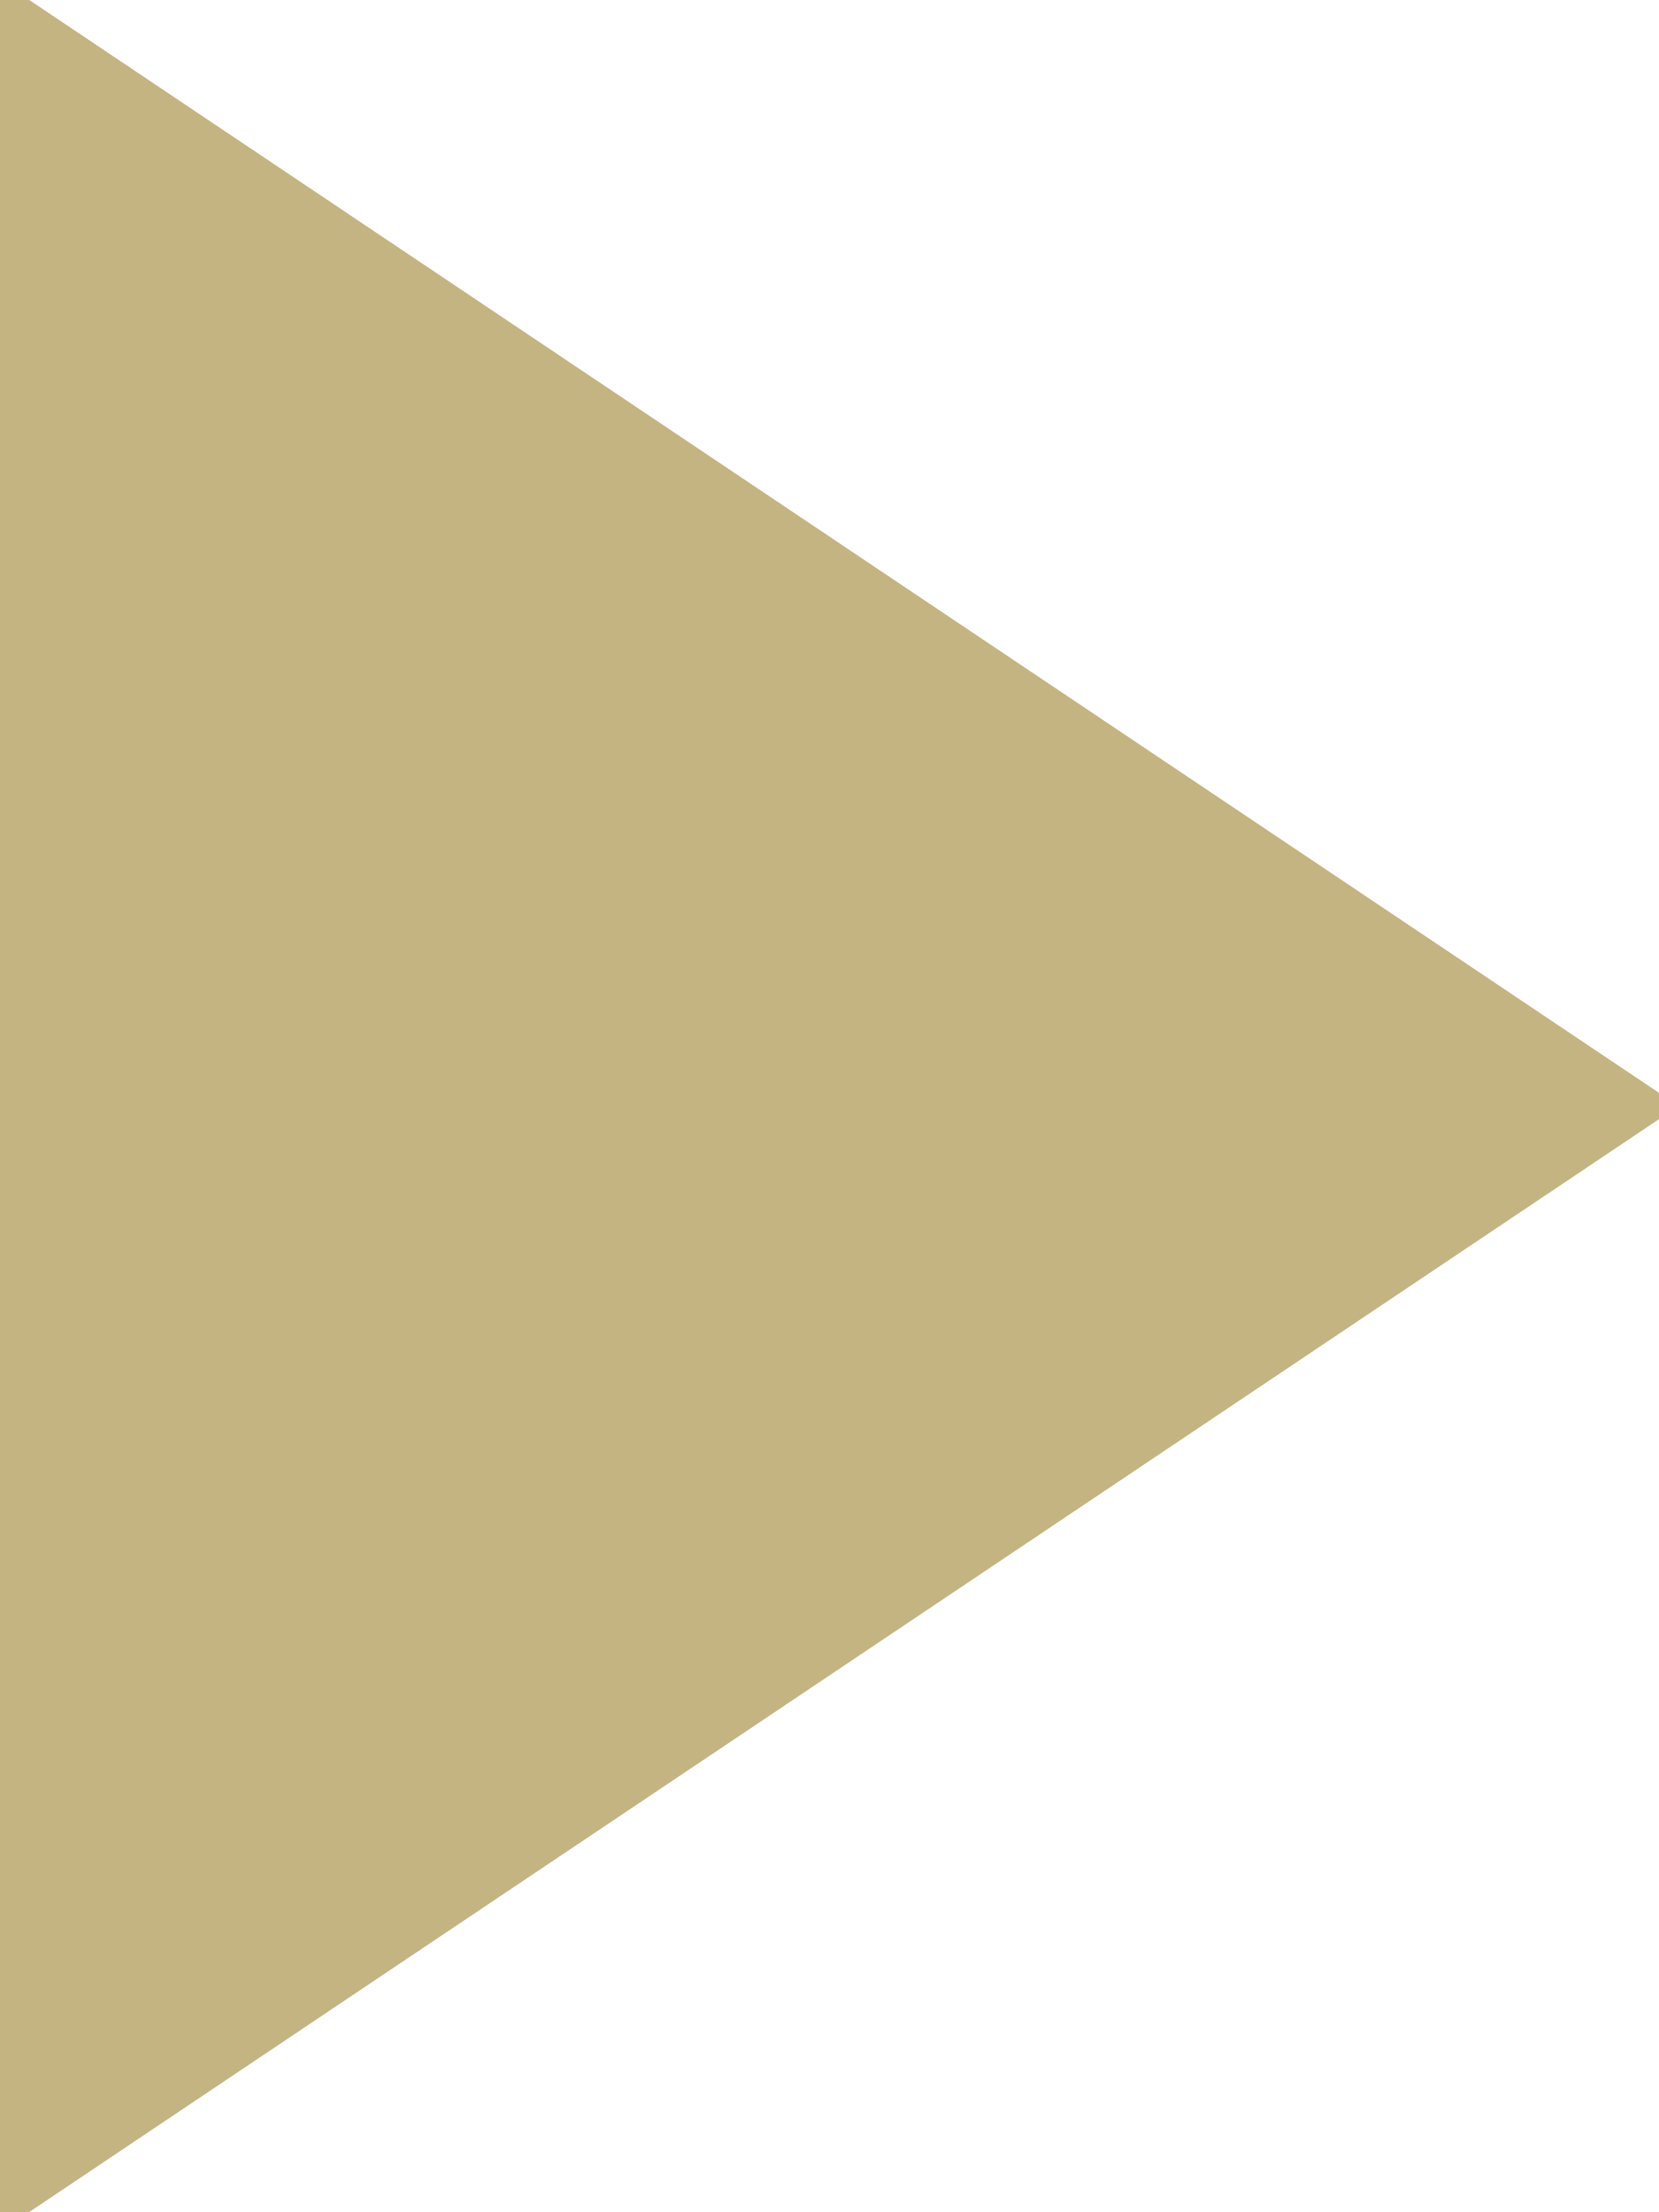
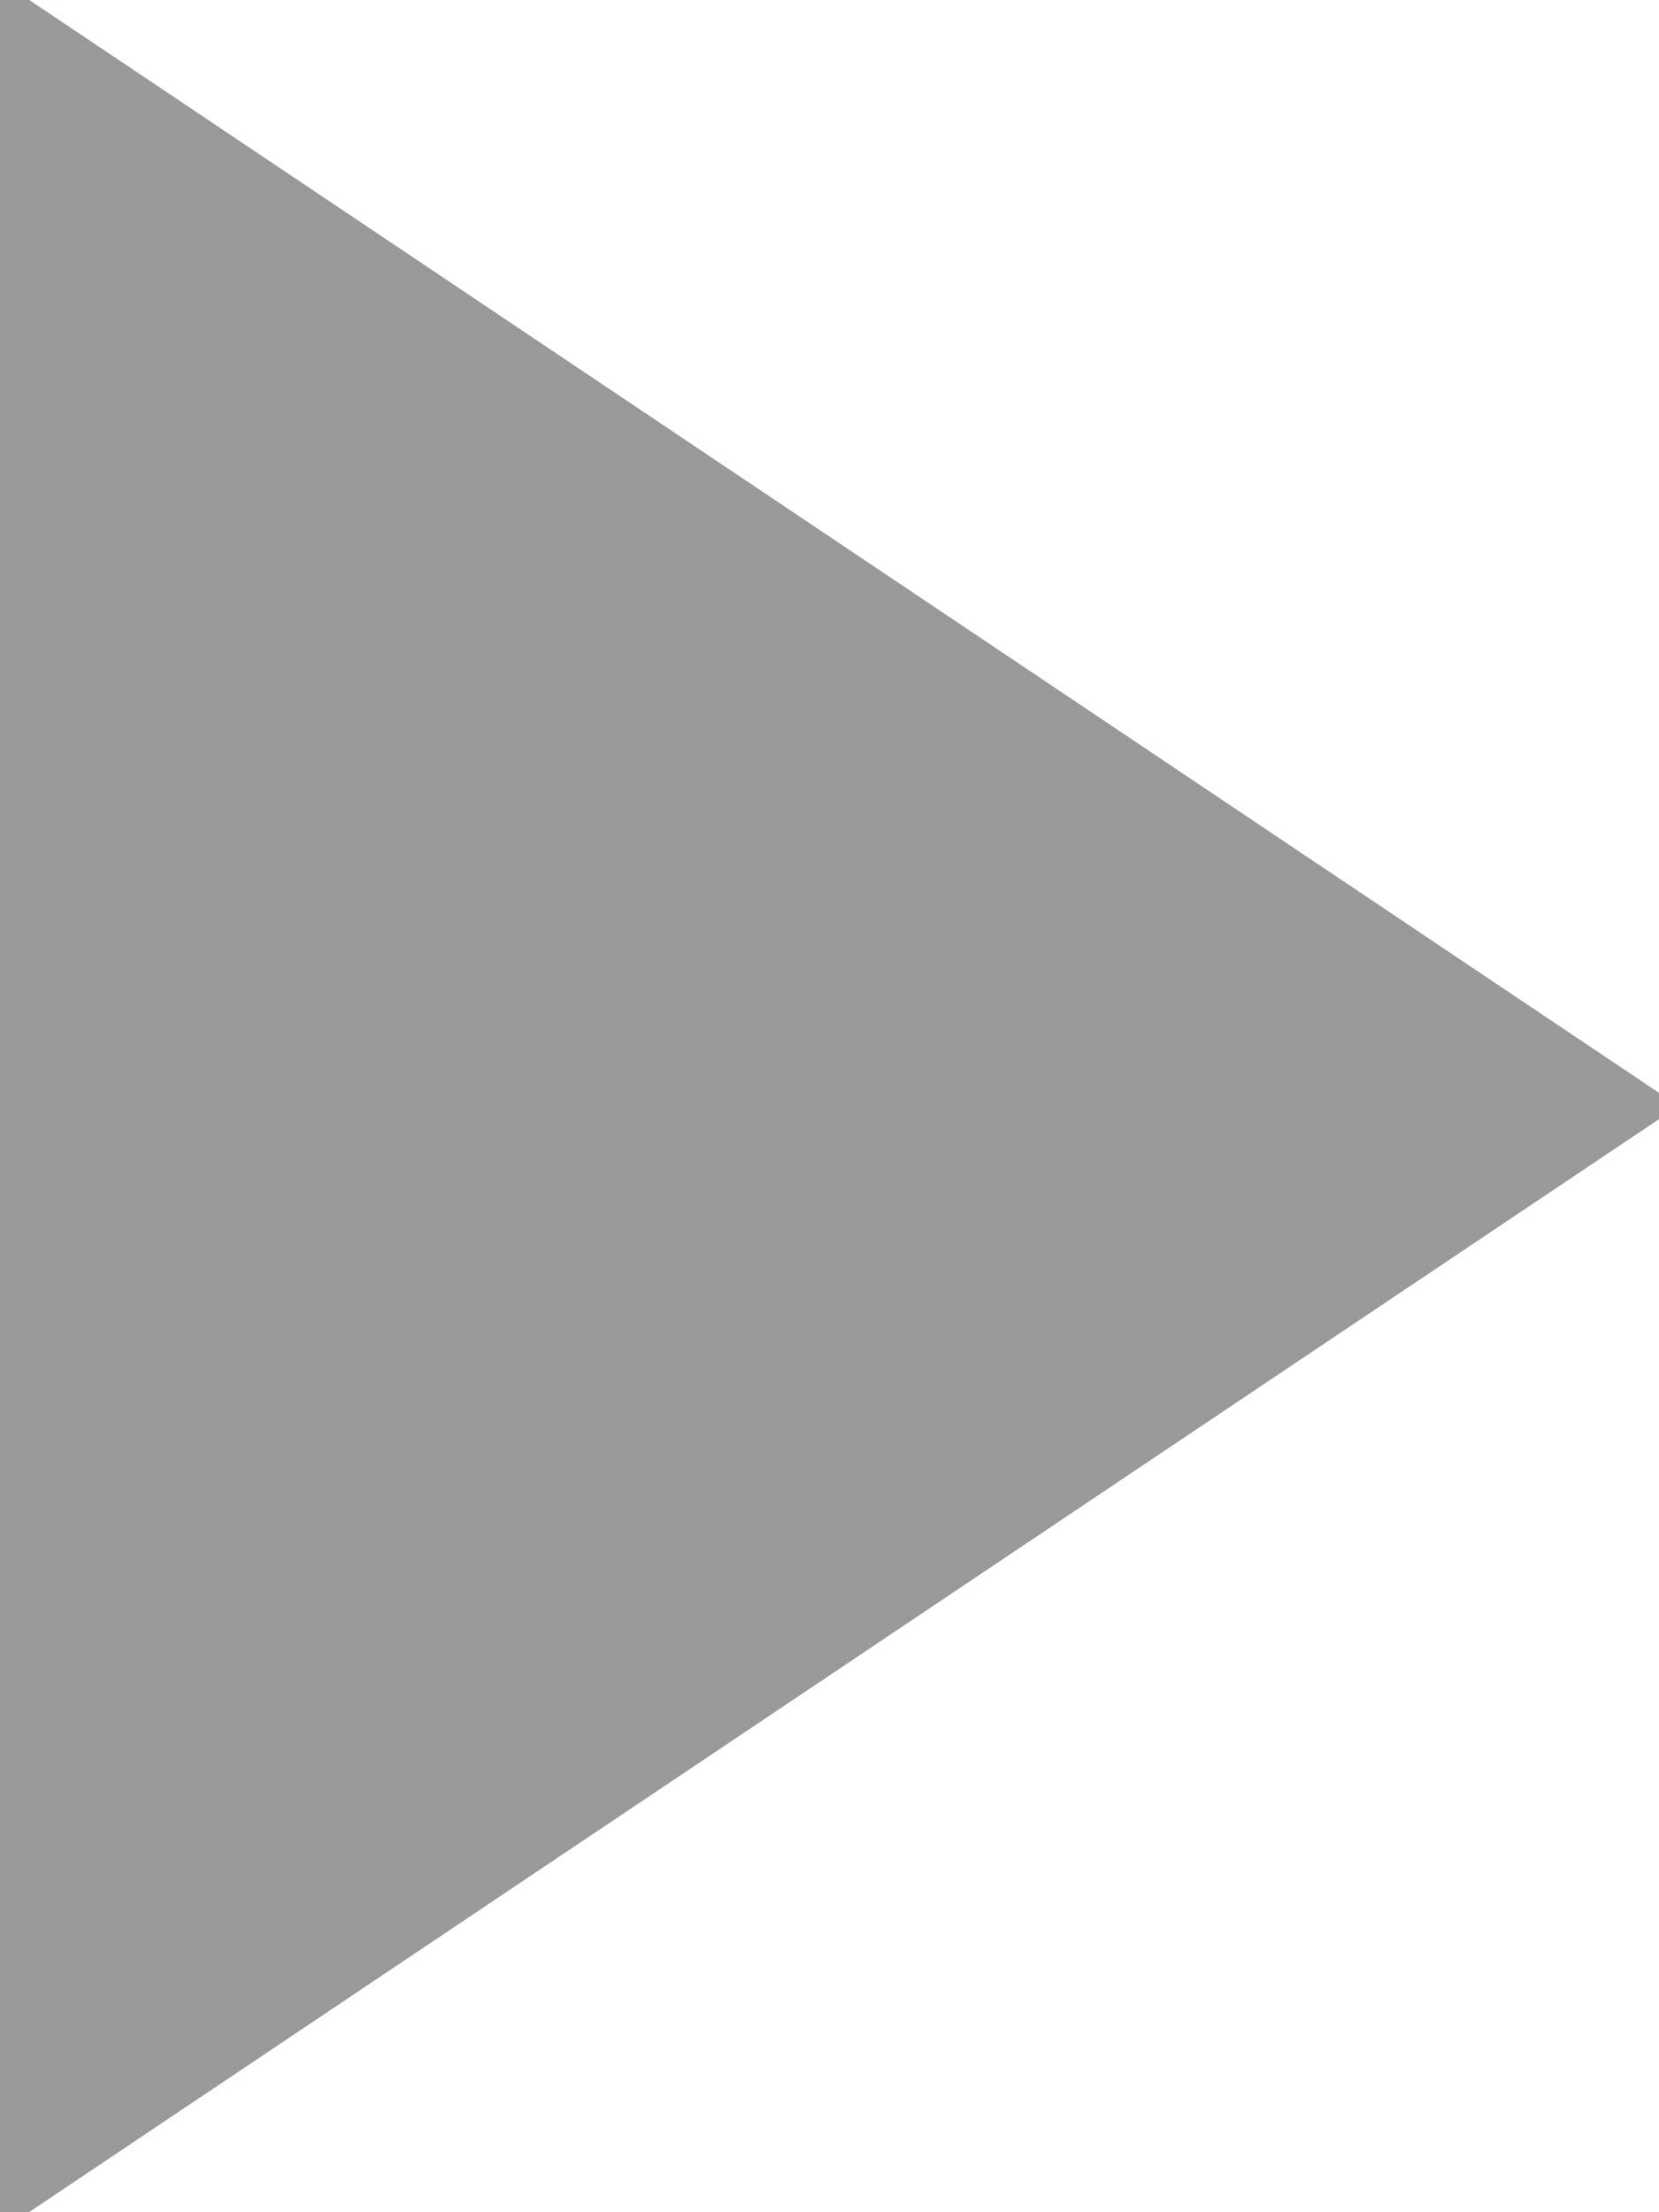
<svg xmlns="http://www.w3.org/2000/svg" width="6" height="8" viewBox="0 0 6 8">
  <defs>
    <style>
      .cls-1 {
-         fill: #c4b482;
+         fill: #999;
        fill-rule: evenodd;
      }
    </style>
  </defs>
  <path class="cls-1" d="M0-.071L6.071,4,0,8.071V-0.071Z" />
</svg>
